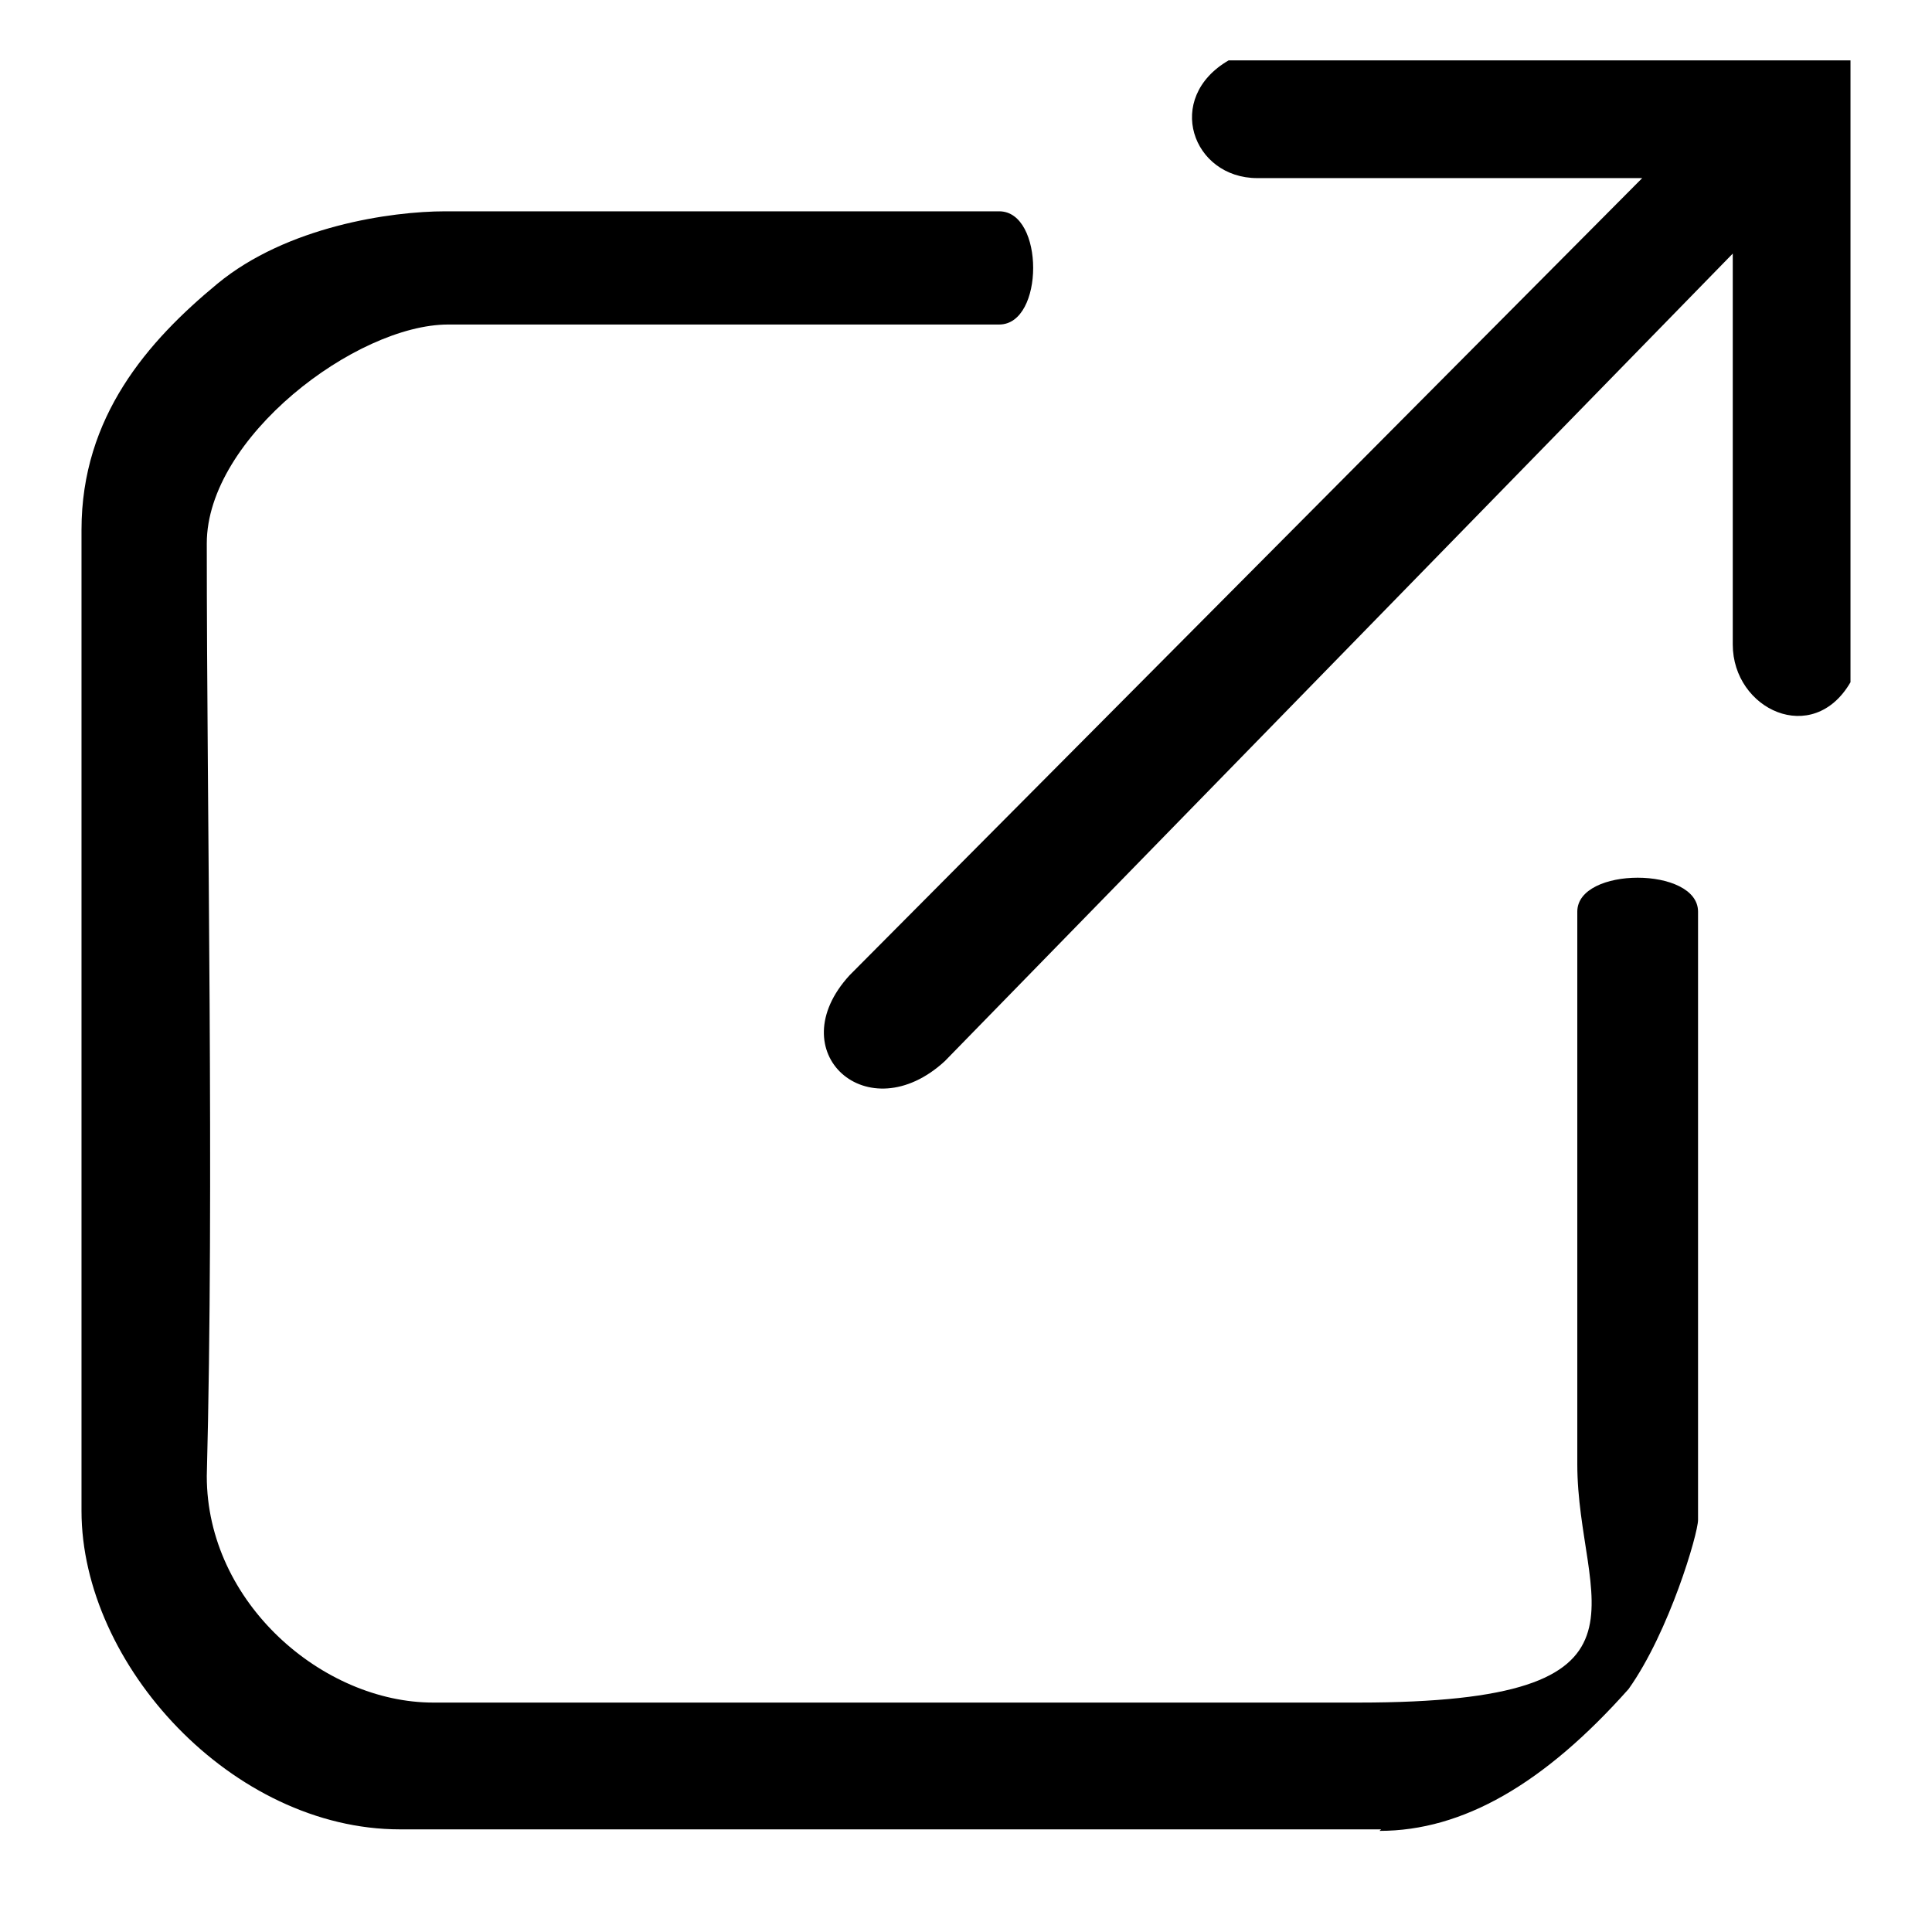
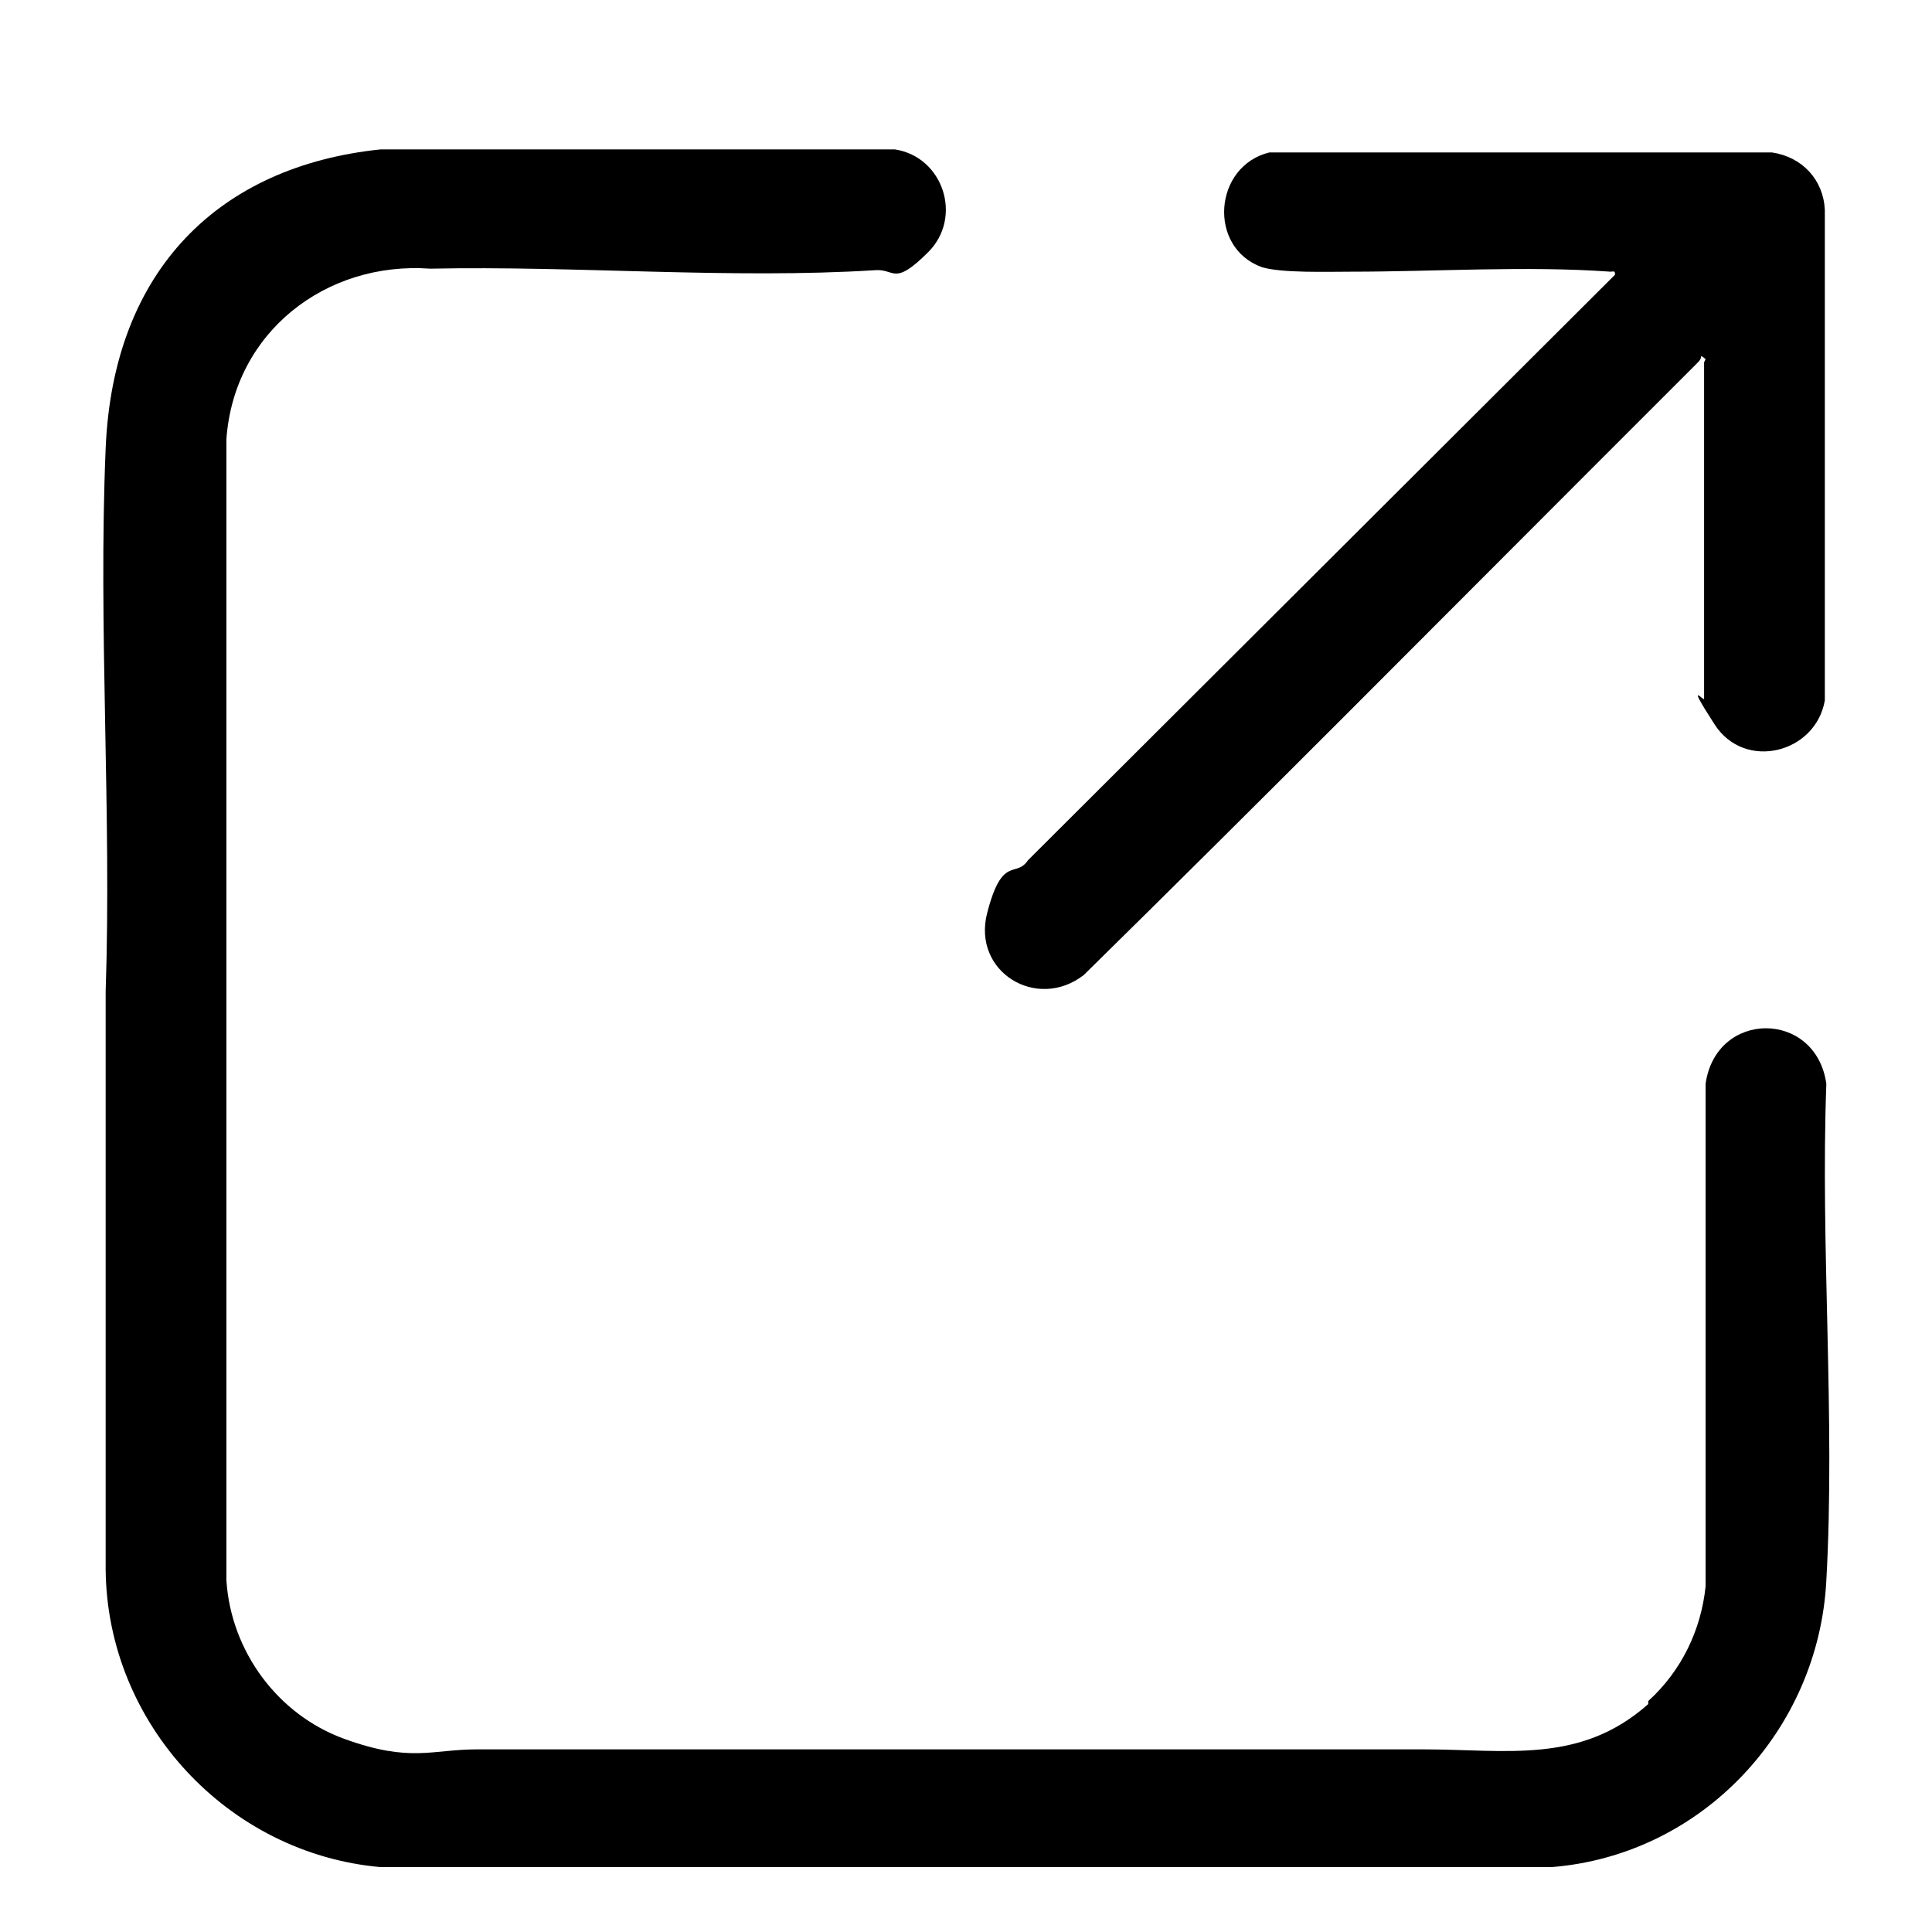
<svg xmlns="http://www.w3.org/2000/svg" id="Layer_1" version="1.1" viewBox="0 0 128 128">
-   <path d="M91.5,121.2H26.5c-11.1,0-21.1-10.9-21.1-21.1V35.1c0-7.5,4.4-12.5,9-16.3s11.5-4.8,15.1-4.8h36.7c3,0,3,7.5,0,7.5H29.7c-6.1,0-16,7.5-16,14.5,0,18.3.5,42.5,0,61.8,0,8.4,7.7,15,15,15,17.6,0,40.3,0,61.3,0s14.5-6.6,14.5-15.8v-36.6c0-3,8-3,8,0v40.3c0,.9-1.9,7.4-4.6,11.2-5.6,6.3-11,9.4-16.5,9.4h0Z" />
-   <path d="M81.4,4h41.2v41.2c-2.5,4.3-7.8,1.8-7.8-2.5v-25.9l-52.2,53.5c-5.1,4.7-11-.6-6.3-5.7L108.8,11.8h-25.5c-4.3,0-6.2-5.3-1.9-7.8Z" />
+   <path d="M109.2,112.7c2.2-2,3.5-4.7,3.8-7.6v-33.3c.7-4.9,7.3-4.9,8,0-.4,10.8.6,22.1,0,32.9-.5,9.9-8.2,18.2-18.2,19H25.2c-10.1-.9-18.1-9.5-18.2-19.7v-38.3c.4-11.9-.5-24.1,0-36S14.6,11,25.2,9.9h34.1c3.2.5,4.5,4.5,2.2,6.8s-2.2,1.1-3.5,1.2c-9.6.6-19.8-.3-29.5-.1-6.9-.5-13,4.2-13.5,11.3v75.6c.3,4.7,3.4,8.9,7.8,10.5s5.8.7,8.8.7c20.9,0,41.8,0,62.7,0,5.5,0,10.4,1,14.9-3Z" />
+   <path d="M113,23.8s-.2-.2-.3-.2c0,.2-.1.3-.3.5-2.1,2.1-4.2,4.2-6.3,6.3-11.4,11.4-22.8,22.9-34.3,34.2-3.1,2.4-7.4-.2-6.4-4.1s1.9-2.3,2.7-3.5l38.9-38.8c0-.3-.1-.2-.3-.2-5.6-.4-11.6,0-17.2,0-1.5,0-4.6.1-5.9-.3-3.6-1.3-3.2-6.7.5-7.6h33.3c2,.3,3.4,1.8,3.5,3.8v32.5c-.6,3.5-5.3,4.7-7.3,1.6s-.7-1.5-.7-1.7v-22.3Z" />
</svg>
